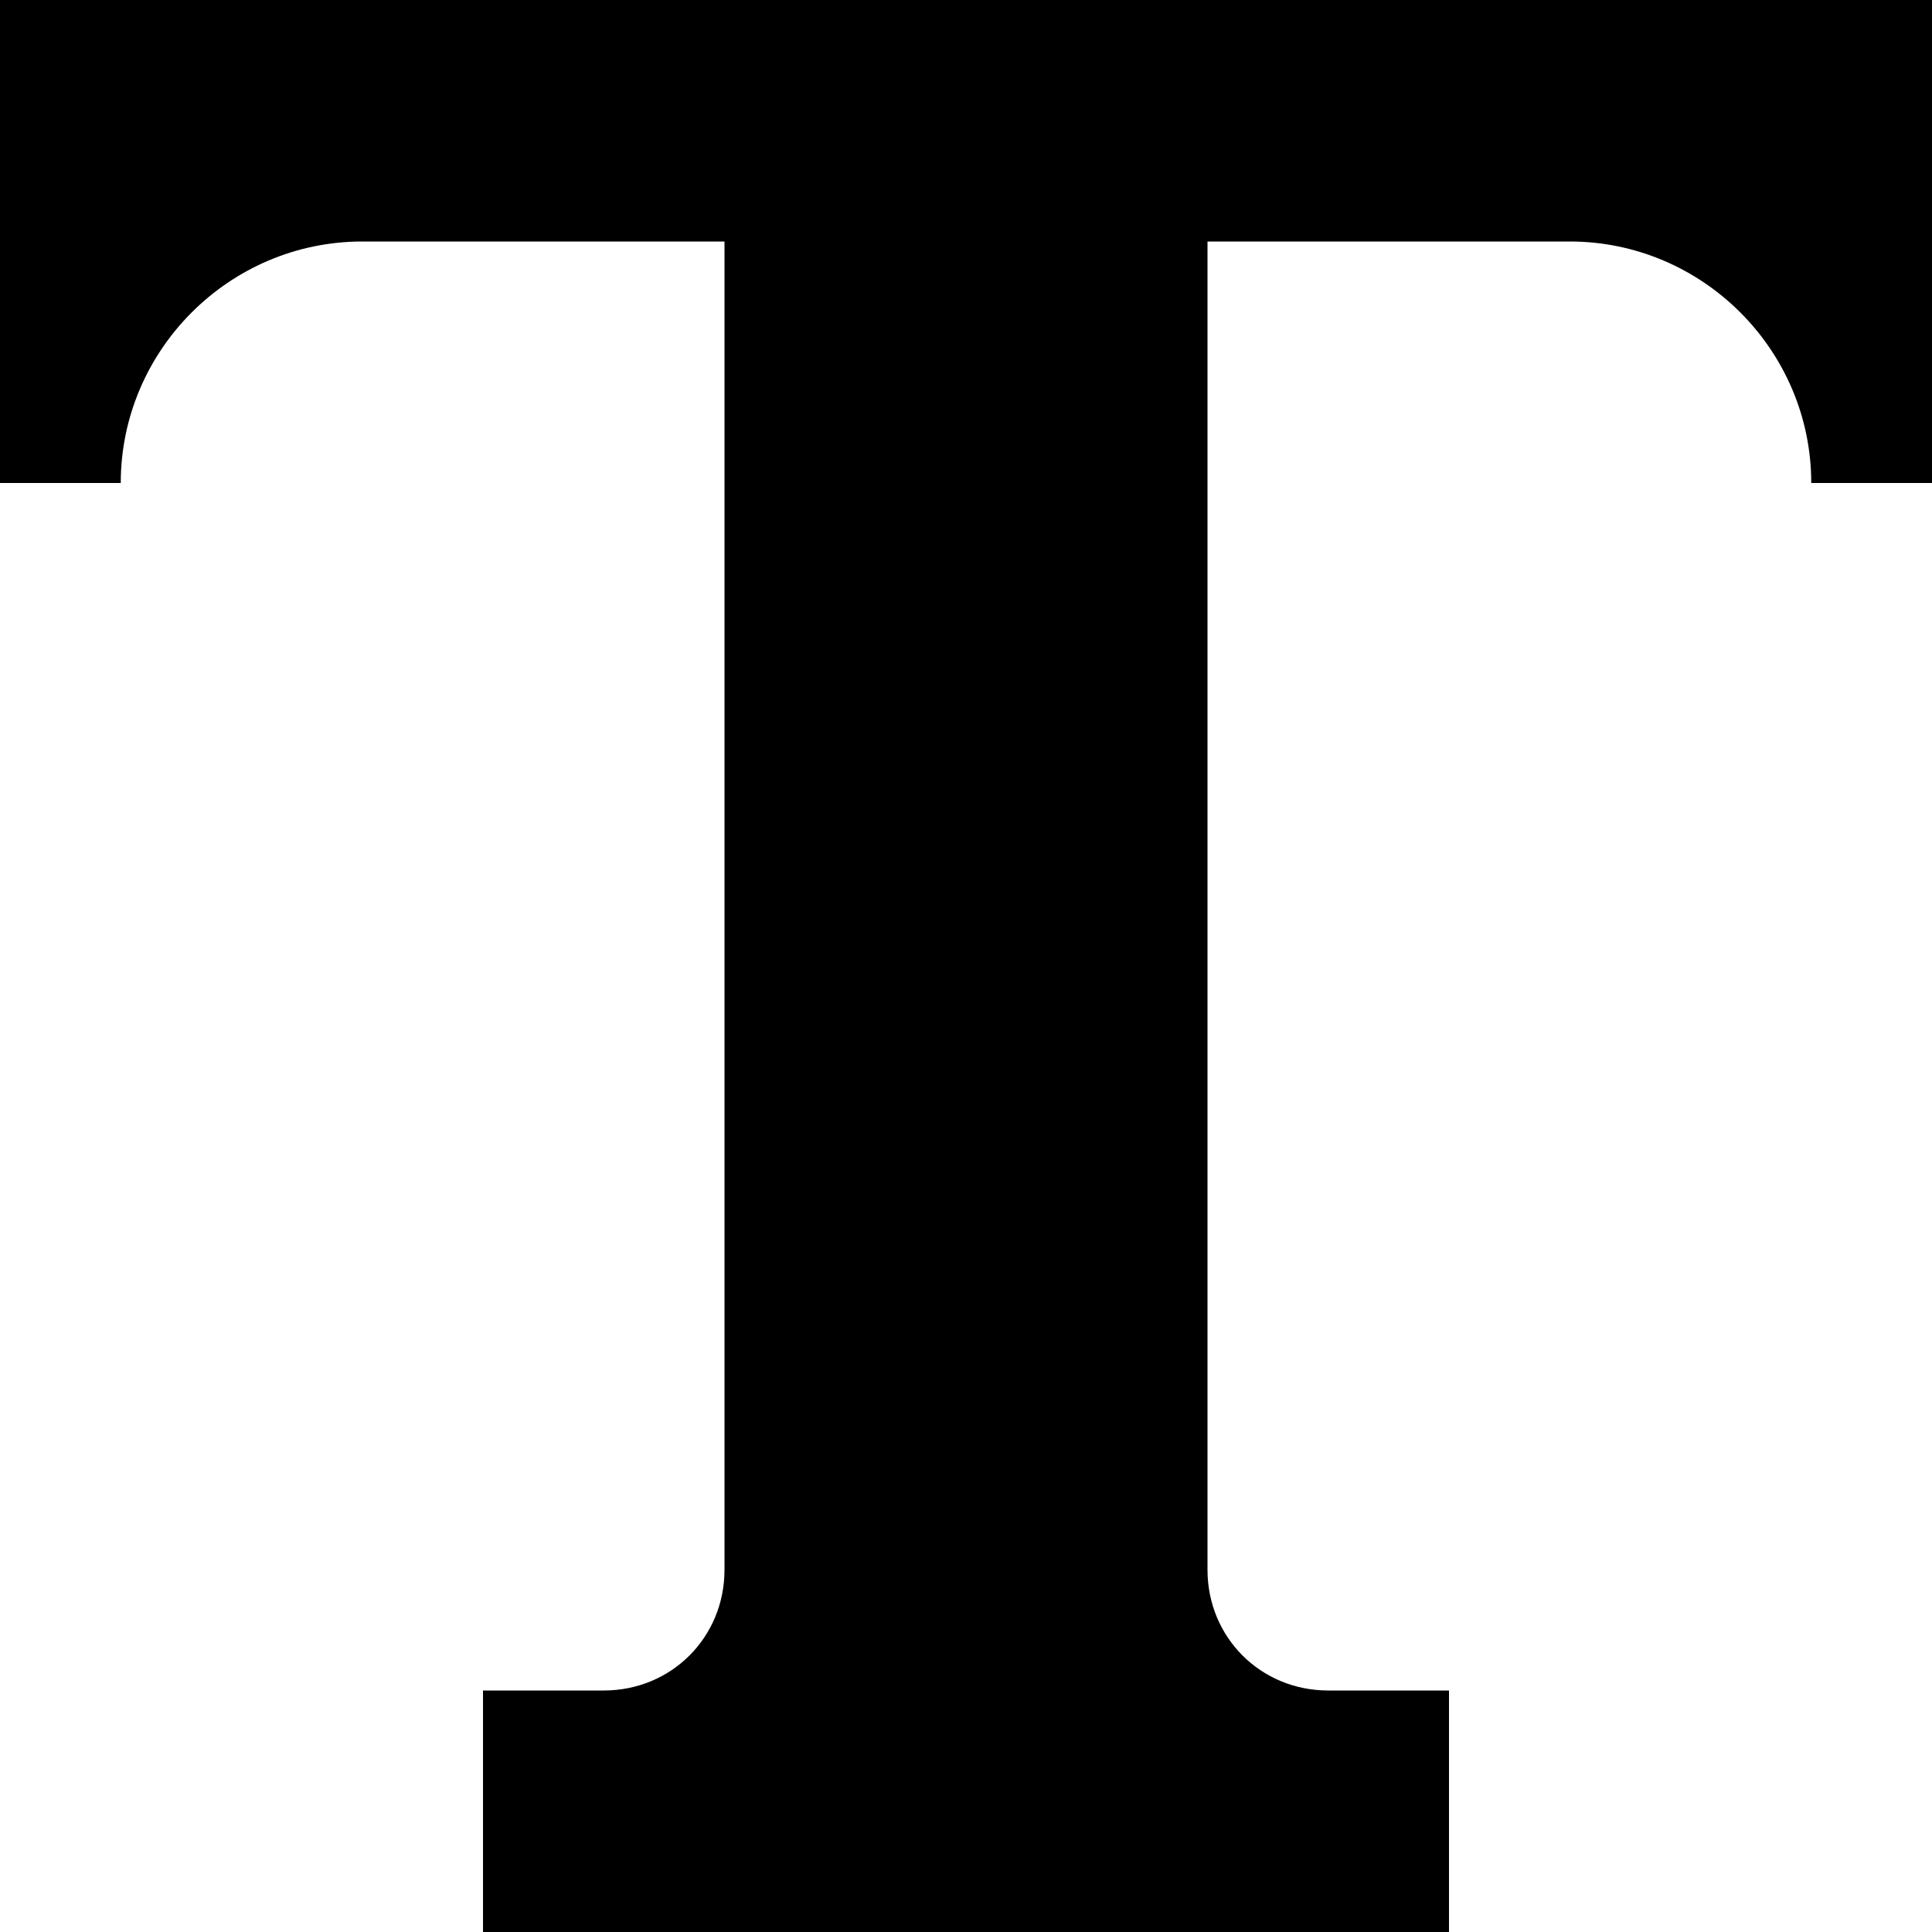
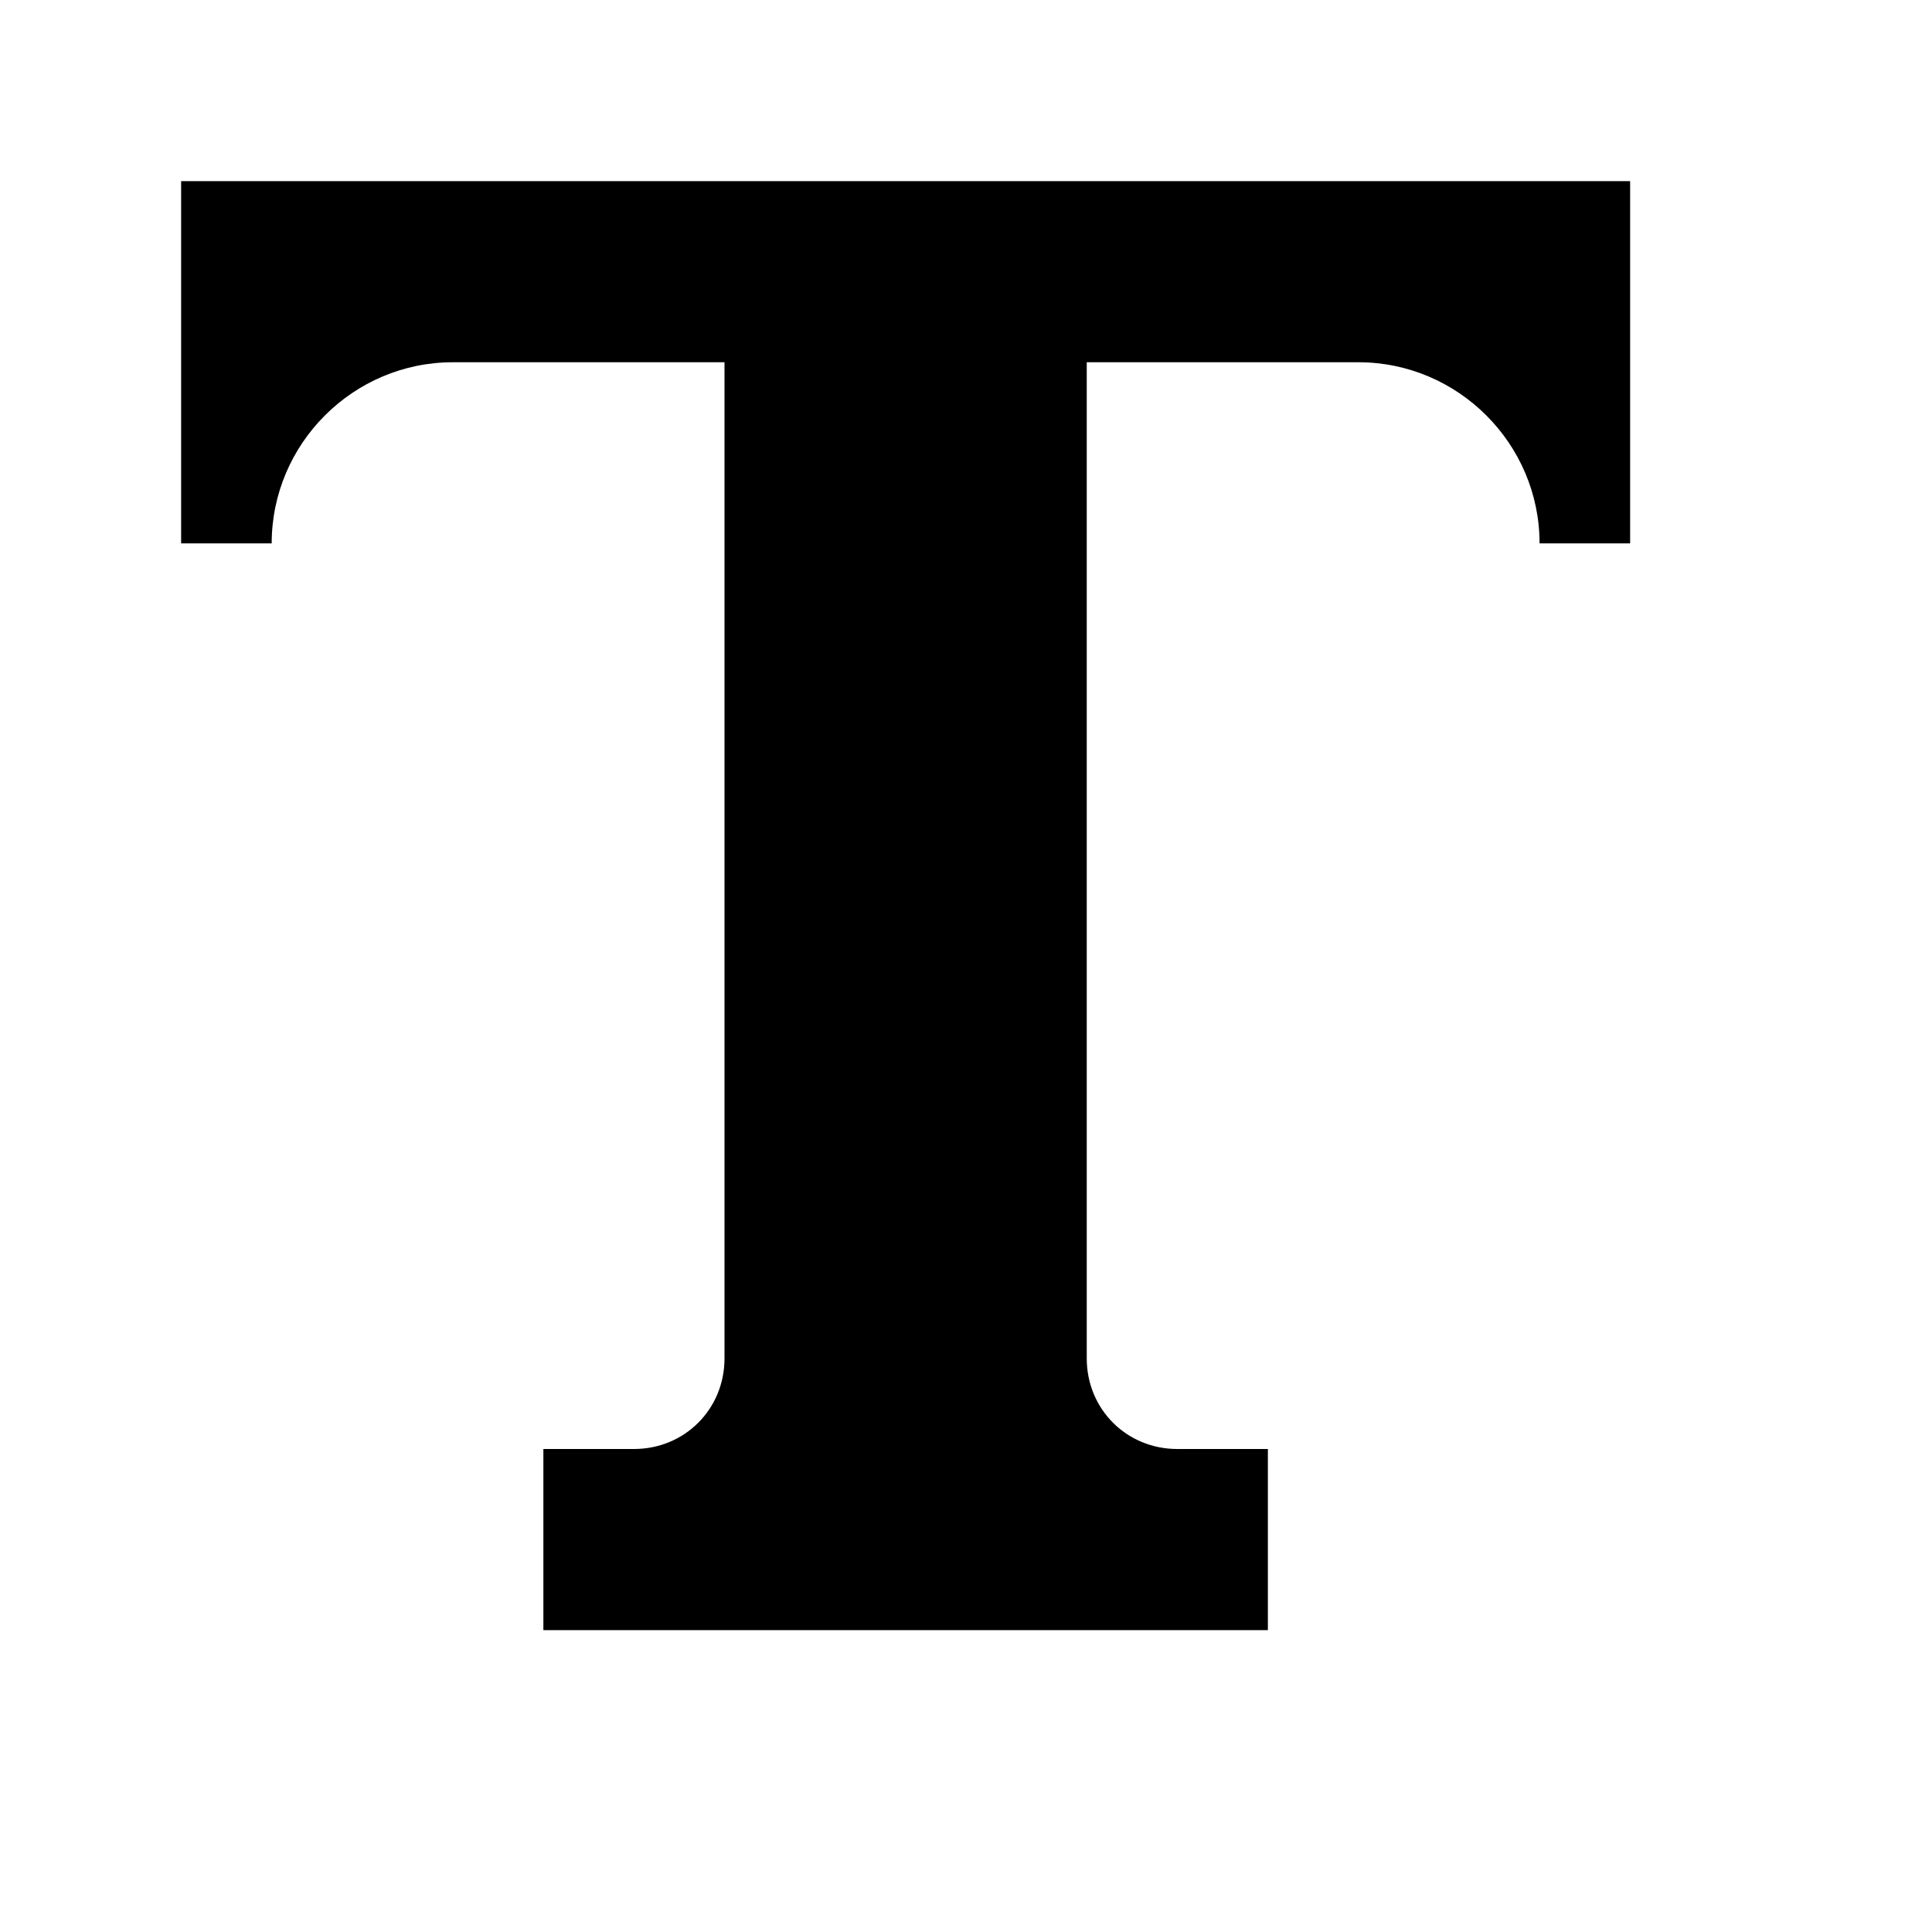
- <svg xmlns="http://www.w3.org/2000/svg" width="8" height="8" viewBox="0 0 8 8">
-   <path d="M0 0v2h.5c0-.55.45-1 1-1h1.5v5.5c0 .28-.22.5-.5.5h-.5v1h4v-1h-.5c-.28 0-.5-.22-.5-.5v-5.5h1.5c.55 0 1 .45 1 1h.5v-2h-8z" />
+ <svg xmlns="http://www.w3.org/2000/svg" width="512px" height="512px" viewBox="0 0 512 512">
+   <g transform="matrix(48 0 0 48 48 48)">
+     <path d="M0 0v2h.5c0-.55.45-1 1-1h1.5v5.5c0 .28-.22.5-.5.5h-.5v1h4v-1h-.5c-.28 0-.5-.22-.5-.5v-5.5h1.5c.55 0 1 .45 1 1h.5v-2h-8z" />
+   </g>
</svg>
